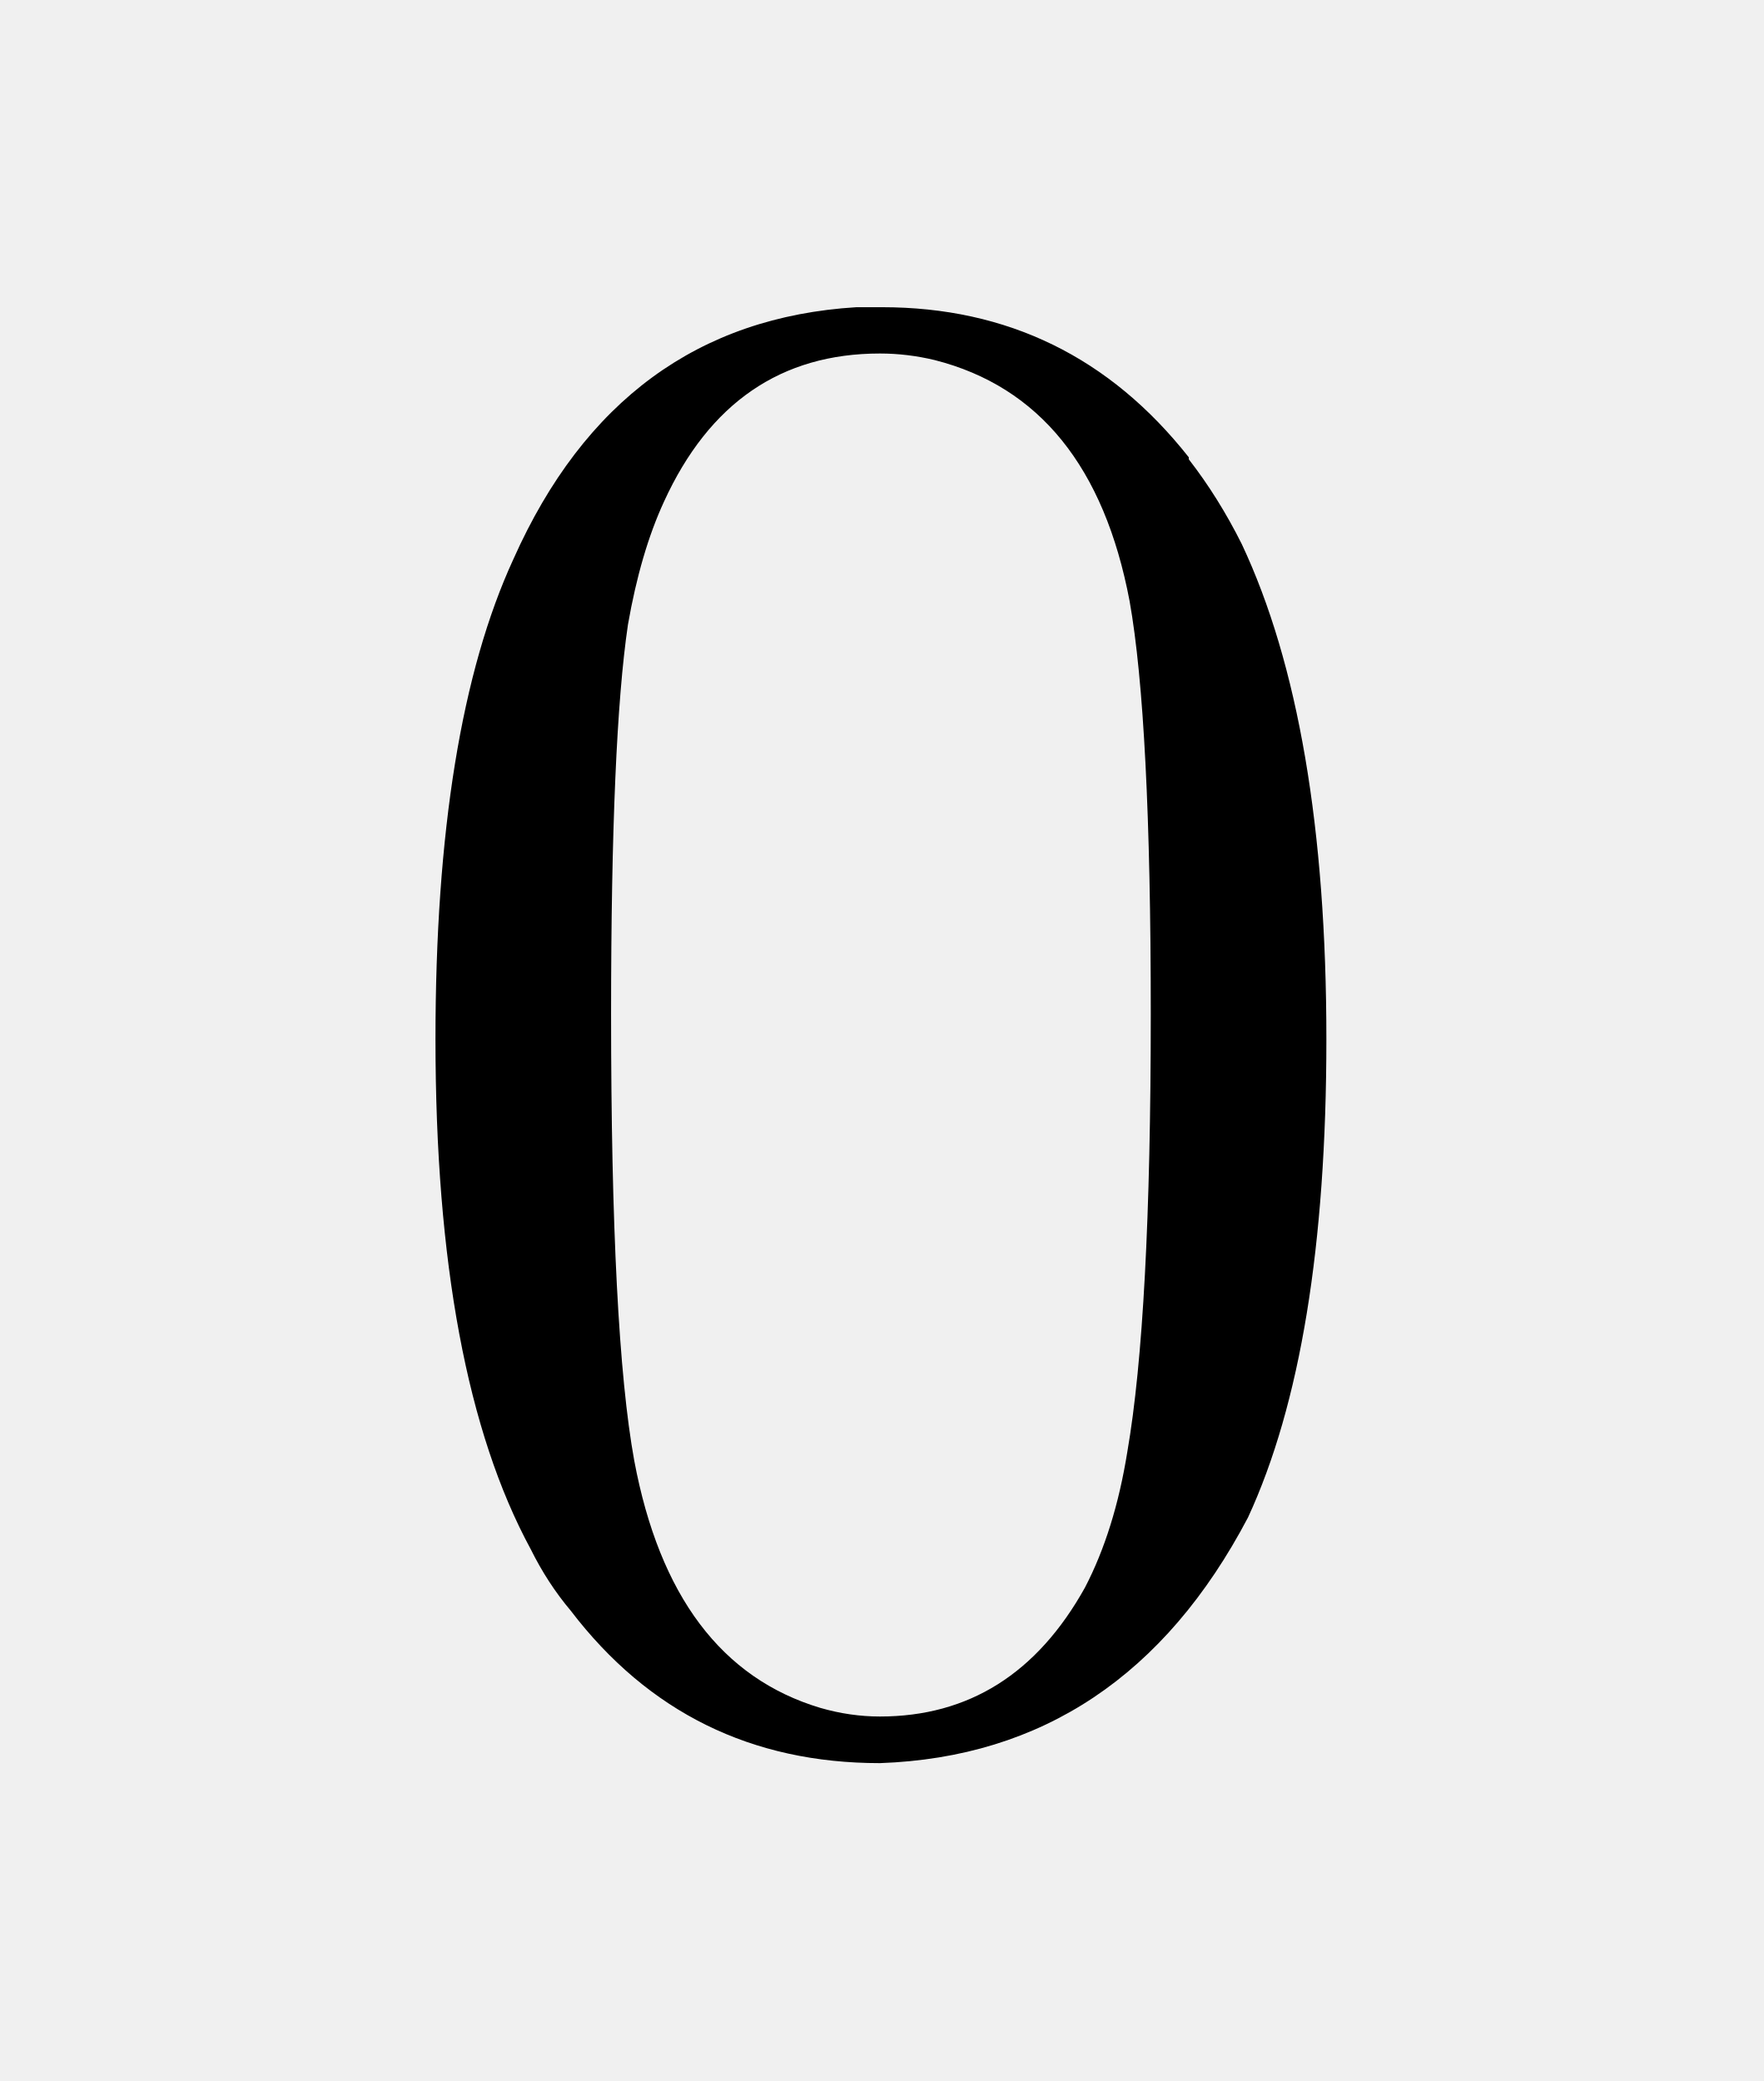
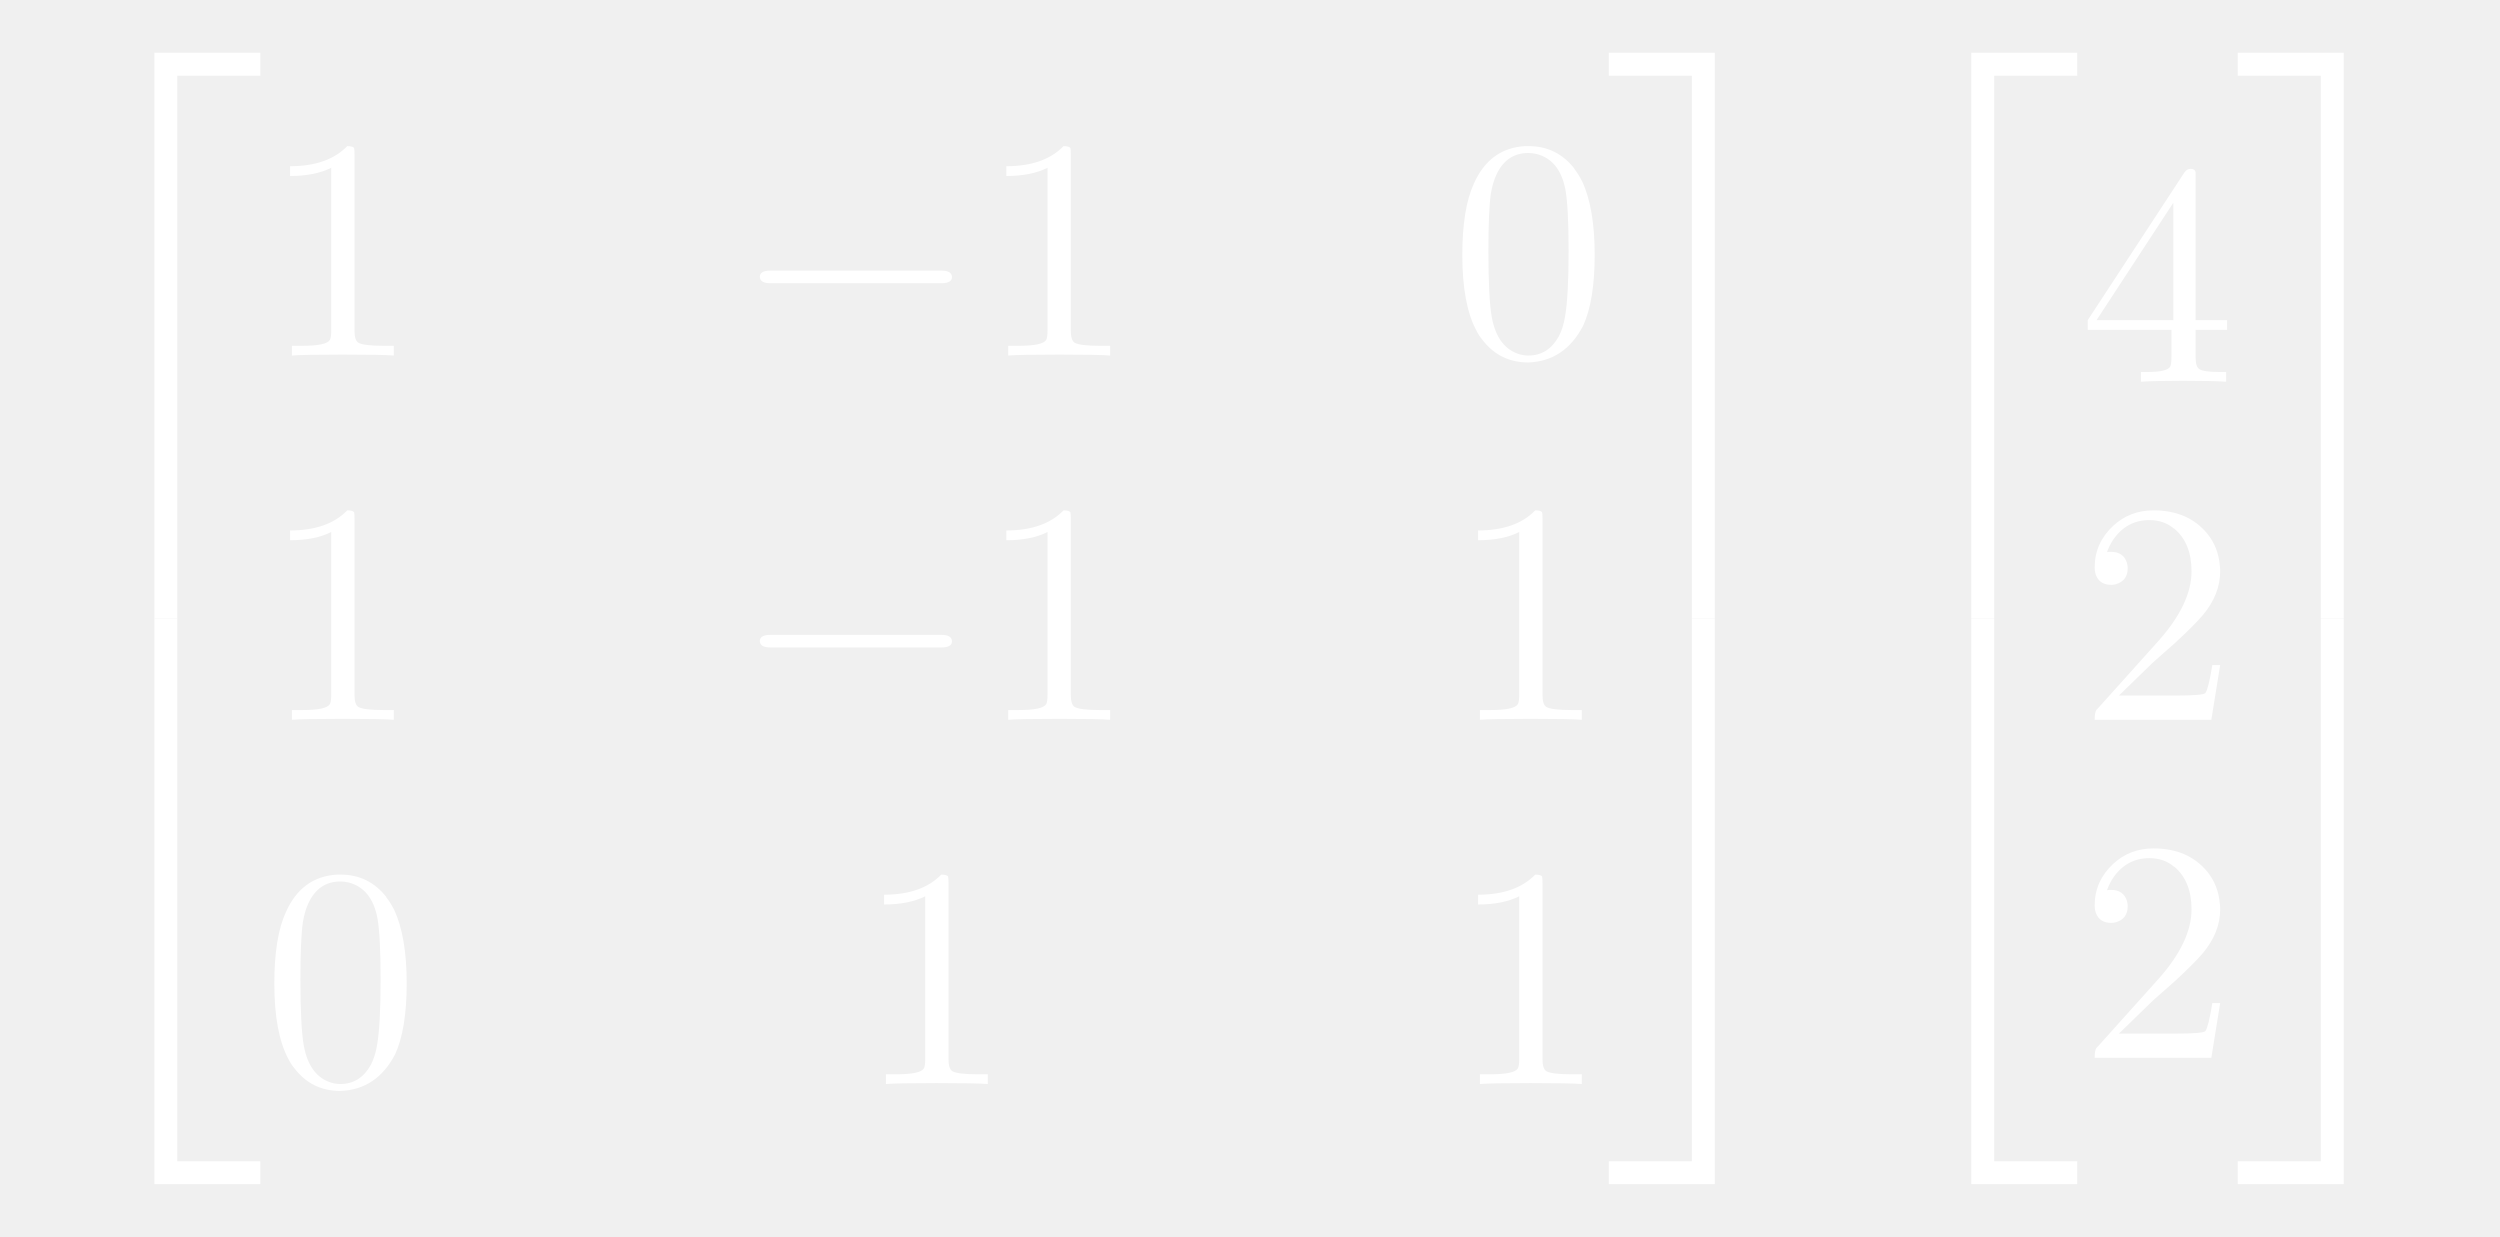
- <svg xmlns="http://www.w3.org/2000/svg" style="fill-opacity:1; color-rendering:auto; color-interpolation:auto; text-rendering:auto; stroke:black; stroke-linecap:square; stroke-miterlimit:10; shape-rendering:auto; stroke-opacity:1; fill:black; stroke-dasharray:none; font-weight:normal; stroke-width:1; font-family:'Dialog'; font-style:normal; stroke-linejoin:miter; font-size:12px; stroke-dashoffset:0; image-rendering:auto;" width="50" height="59">
+ <svg xmlns="http://www.w3.org/2000/svg" style="fill-opacity:1; color-rendering:auto; color-interpolation:auto; text-rendering:auto; stroke:black; stroke-linecap:square; stroke-miterlimit:10; shape-rendering:auto; stroke-opacity:1; fill:black; stroke-dasharray:none; font-weight:normal; stroke-width:1; font-family:'Dialog'; font-style:normal; stroke-linejoin:miter; font-size:12px; stroke-dashoffset:0; image-rendering:auto;" width="477" height="236">
  <defs id="genericDefs" />
  <g id="eq">
-     <g transform="scale(60,60) translate(0.1667,0.8111) scale(0.01,0.01)" style="font-size:100px; text-rendering:geometricPrecision; color-rendering:optimizeQuality; image-rendering:optimizeQuality; font-family:'jlm_cmr10'; color-interpolation:linearRGB;" id="0">
+     <g transform="scale(60,60) translate(0.1667,0.2067) scale(0.01,0.01)" style="font-size:100px; fill:white; text-rendering:geometricPrecision; image-rendering:optimizeQuality; color-rendering:optimizeQuality; font-family:'jlm_cmex10'; stroke:white; color-interpolation:linearRGB;" id="0">
+       <path style="stroke:none;" d="M32.422 175.984 L32.422 -3.906 L66.109 -3.906 L66.109 3.422 L39.703 3.422 L39.703 175.984 L32.422 175.984 Z" />
+     </g>
+     <g transform="matrix(60,0,0,60,0,0) translate(0.1667,2.0067) scale(0.01,0.01)" style="font-size:100px; fill:white; text-rendering:geometricPrecision; image-rendering:optimizeQuality; color-rendering:optimizeQuality; font-family:'jlm_cmex10'; stroke:white; color-interpolation:linearRGB;" id="1">
+       <path style="stroke:none;" d="M32.422 175.875 L32.422 -4 L39.703 -4 L39.703 168.609 L66.109 168.609 L66.109 175.875 L32.422 175.875 Z" />
+     </g>
+     <g transform="matrix(60,0,0,60,0,0) translate(0.8333,1.1306) scale(0.01,0.01)" style="font-size:100px; fill:white; text-rendering:geometricPrecision; image-rendering:optimizeQuality; color-rendering:optimizeQuality; font-family:'jlm_cmr10'; stroke:white; color-interpolation:linearRGB;" id="2">
+       <path style="stroke:none;" d="M29.406 -64 L29.406 -7.906 Q29.406 -4.906 30.594 -4.094 Q32.297 -3.094 38.703 -3.094 L41.906 -3.094 L41.906 0 Q38.406 -0.297 25.703 -0.297 Q13 -0.297 9.5 0 L9.5 -3.094 L12.703 -3.094 Q20.406 -3.094 21.5 -4.906 L21.594 -5 Q22 -5.797 22 -7.906 L22 -59.703 Q16.797 -57.094 8.906 -57.094 L8.906 -60.203 Q20.906 -60.203 27.094 -66.594 Q29 -66.594 29.297 -65.906 L29.297 -65.906 L29.297 -65.797 Q29.406 -65.5 29.406 -64 Z" />
+     </g>
+     <g transform="matrix(60,0,0,60,0,0) translate(2.3333,1.1306) scale(0.01,0.01)" style="font-size:100px; fill:white; text-rendering:geometricPrecision; image-rendering:optimizeQuality; color-rendering:optimizeQuality; font-family:'jlm_cmsy10'; stroke:white; color-interpolation:linearRGB;" id="3">
+       <path style="stroke:none;" d="M66.094 -23 L11.594 -23 Q8.406 -23 8.297 -25 Q8.297 -27 11.594 -27 L66.094 -27 Q69.297 -27 69.406 -25 Q69.406 -23 66.094 -23 Z" />
+     </g>
+     <g transform="matrix(60,0,0,60,0,0) translate(3.1111,1.1306) scale(0.01,0.01)" style="font-size:100px; fill:white; text-rendering:geometricPrecision; image-rendering:optimizeQuality; color-rendering:optimizeQuality; font-family:'jlm_cmr10'; stroke:white; color-interpolation:linearRGB;" id="4">
+       <path style="stroke:none;" d="M29.406 -64 L29.406 -7.906 Q29.406 -4.906 30.594 -4.094 Q32.297 -3.094 38.703 -3.094 L41.906 -3.094 L41.906 0 Q38.406 -0.297 25.703 -0.297 Q13 -0.297 9.5 0 L9.5 -3.094 L12.703 -3.094 Q20.406 -3.094 21.5 -4.906 L21.594 -5 Q22 -5.797 22 -7.906 L22 -59.703 Q16.797 -57.094 8.906 -57.094 L8.906 -60.203 Q20.906 -60.203 27.094 -66.594 Q29 -66.594 29.297 -65.906 L29.297 -65.906 L29.297 -65.797 Q29.406 -65.5 29.406 -64 Z" />
+     </g>
+     <g transform="matrix(60,0,0,60,0,0) translate(4.6111,1.1306) scale(0.01,0.01)" style="font-size:100px; fill:white; text-rendering:geometricPrecision; image-rendering:optimizeQuality; color-rendering:optimizeQuality; font-family:'jlm_cmr10'; stroke:white; color-interpolation:linearRGB;" id="5">
      <path style="stroke:none;" d="M46 -32 Q46 -17.406 42.297 -9.406 Q36.406 1.797 24.906 2.203 Q15.797 2.203 10.297 -5 Q9.203 -6.297 8.406 -7.906 Q3.906 -16.203 3.906 -32 Q3.906 -46.703 7.594 -54.703 Q12.594 -65.906 23.797 -66.594 L25 -66.594 Q33.906 -66.594 39.5 -59.5 L39.5 -59.406 Q40.906 -57.594 42 -55.406 Q46 -46.906 46 -32 ZM24.906 0 L24.906 0 Q31.203 0 34.594 -6.094 Q36 -8.797 36.594 -12.5 Q37.703 -18.906 37.703 -33.203 Q37.703 -47.094 36.703 -52.703 Q34.906 -62.203 27.5 -64.094 Q26.203 -64.406 24.906 -64.406 Q17.906 -64.406 14.703 -57.406 Q13.594 -55 13 -51.594 Q12.203 -46.203 12.203 -33.203 Q12.203 -18.094 13.297 -12.094 Q15.094 -2.5 22.094 -0.406 Q23.5 0 24.906 0 Z" />
+     </g>
+     <g transform="matrix(60,0,0,60,0,0) translate(0.8333,2.2889) scale(0.01,0.01)" style="font-size:100px; fill:white; text-rendering:geometricPrecision; image-rendering:optimizeQuality; color-rendering:optimizeQuality; font-family:'jlm_cmr10'; stroke:white; color-interpolation:linearRGB;" id="6">
+       <path style="stroke:none;" d="M29.406 -64 L29.406 -7.906 Q29.406 -4.906 30.594 -4.094 Q32.297 -3.094 38.703 -3.094 L41.906 -3.094 L41.906 0 Q38.406 -0.297 25.703 -0.297 Q13 -0.297 9.5 0 L9.5 -3.094 L12.703 -3.094 Q20.406 -3.094 21.5 -4.906 L21.594 -5 Q22 -5.797 22 -7.906 L22 -59.703 Q16.797 -57.094 8.906 -57.094 L8.906 -60.203 Q20.906 -60.203 27.094 -66.594 Q29 -66.594 29.297 -65.906 L29.297 -65.906 L29.297 -65.797 Q29.406 -65.5 29.406 -64 Z" />
+     </g>
+     <g transform="matrix(60,0,0,60,0,0) translate(2.3333,2.2889) scale(0.01,0.01)" style="font-size:100px; fill:white; text-rendering:geometricPrecision; image-rendering:optimizeQuality; color-rendering:optimizeQuality; font-family:'jlm_cmsy10'; stroke:white; color-interpolation:linearRGB;" id="7">
+       <path style="stroke:none;" d="M66.094 -23 L11.594 -23 Q8.406 -23 8.297 -25 Q8.297 -27 11.594 -27 L66.094 -27 Q69.297 -27 69.406 -25 Q69.406 -23 66.094 -23 Z" />
+     </g>
+     <g transform="matrix(60,0,0,60,0,0) translate(3.1111,2.2889) scale(0.01,0.01)" style="font-size:100px; fill:white; text-rendering:geometricPrecision; image-rendering:optimizeQuality; color-rendering:optimizeQuality; font-family:'jlm_cmr10'; stroke:white; color-interpolation:linearRGB;" id="8">
+       <path style="stroke:none;" d="M29.406 -64 L29.406 -7.906 Q29.406 -4.906 30.594 -4.094 Q32.297 -3.094 38.703 -3.094 L41.906 -3.094 L41.906 0 Q38.406 -0.297 25.703 -0.297 Q13 -0.297 9.5 0 L9.5 -3.094 L12.703 -3.094 Q20.406 -3.094 21.5 -4.906 L21.594 -5 Q22 -5.797 22 -7.906 L22 -59.703 Q16.797 -57.094 8.906 -57.094 L8.906 -60.203 Q20.906 -60.203 27.094 -66.594 Q29 -66.594 29.297 -65.906 L29.297 -65.906 L29.297 -65.797 Q29.406 -65.5 29.406 -64 Z" />
+     </g>
+     <g transform="matrix(60,0,0,60,0,0) translate(4.6111,2.2889) scale(0.01,0.01)" style="font-size:100px; fill:white; text-rendering:geometricPrecision; image-rendering:optimizeQuality; color-rendering:optimizeQuality; font-family:'jlm_cmr10'; stroke:white; color-interpolation:linearRGB;" id="9">
+       <path style="stroke:none;" d="M29.406 -64 L29.406 -7.906 Q29.406 -4.906 30.594 -4.094 Q32.297 -3.094 38.703 -3.094 L41.906 -3.094 L41.906 0 Q38.406 -0.297 25.703 -0.297 Q13 -0.297 9.5 0 L9.5 -3.094 L12.703 -3.094 Q20.406 -3.094 21.5 -4.906 L21.594 -5 Q22 -5.797 22 -7.906 L22 -59.703 Q16.797 -57.094 8.906 -57.094 L8.906 -60.203 Q20.906 -60.203 27.094 -66.594 Q29 -66.594 29.297 -65.906 L29.297 -65.906 L29.297 -65.797 Q29.406 -65.5 29.406 -64 Z" />
+     </g>
+     <g transform="matrix(60,0,0,60,0,0) translate(0.8333,3.4472) scale(0.01,0.01)" style="font-size:100px; fill:white; text-rendering:geometricPrecision; image-rendering:optimizeQuality; color-rendering:optimizeQuality; font-family:'jlm_cmr10'; stroke:white; color-interpolation:linearRGB;" id="10">
+       <path style="stroke:none;" d="M46 -32 Q46 -17.406 42.297 -9.406 Q36.406 1.797 24.906 2.203 Q15.797 2.203 10.297 -5 Q9.203 -6.297 8.406 -7.906 Q3.906 -16.203 3.906 -32 Q3.906 -46.703 7.594 -54.703 Q12.594 -65.906 23.797 -66.594 L25 -66.594 Q33.906 -66.594 39.5 -59.5 L39.5 -59.406 Q40.906 -57.594 42 -55.406 Q46 -46.906 46 -32 ZM24.906 0 L24.906 0 Q31.203 0 34.594 -6.094 Q36 -8.797 36.594 -12.5 Q37.703 -18.906 37.703 -33.203 Q37.703 -47.094 36.703 -52.703 Q34.906 -62.203 27.5 -64.094 Q26.203 -64.406 24.906 -64.406 Q17.906 -64.406 14.703 -57.406 Q13.594 -55 13 -51.594 Q12.203 -46.203 12.203 -33.203 Q12.203 -18.094 13.297 -12.094 Q15.094 -2.5 22.094 -0.406 Q23.5 0 24.906 0 Z" />
+     </g>
+     <g transform="matrix(60,0,0,60,0,0) translate(2.7222,3.4472) scale(0.01,0.01)" style="font-size:100px; fill:white; text-rendering:geometricPrecision; image-rendering:optimizeQuality; color-rendering:optimizeQuality; font-family:'jlm_cmr10'; stroke:white; color-interpolation:linearRGB;" id="11">
+       <path style="stroke:none;" d="M29.406 -64 L29.406 -7.906 Q29.406 -4.906 30.594 -4.094 Q32.297 -3.094 38.703 -3.094 L41.906 -3.094 L41.906 0 Q38.406 -0.297 25.703 -0.297 Q13 -0.297 9.5 0 L9.5 -3.094 L12.703 -3.094 Q20.406 -3.094 21.5 -4.906 L21.594 -5 Q22 -5.797 22 -7.906 L22 -59.703 Q16.797 -57.094 8.906 -57.094 L8.906 -60.203 Q20.906 -60.203 27.094 -66.594 Q29 -66.594 29.297 -65.906 L29.297 -65.906 L29.297 -65.797 Q29.406 -65.5 29.406 -64 Z" />
+     </g>
+     <g transform="matrix(60,0,0,60,0,0) translate(4.6111,3.4472) scale(0.01,0.01)" style="font-size:100px; fill:white; text-rendering:geometricPrecision; image-rendering:optimizeQuality; color-rendering:optimizeQuality; font-family:'jlm_cmr10'; stroke:white; color-interpolation:linearRGB;" id="12">
+       <path style="stroke:none;" d="M29.406 -64 L29.406 -7.906 Q29.406 -4.906 30.594 -4.094 Q32.297 -3.094 38.703 -3.094 L41.906 -3.094 L41.906 0 Q38.406 -0.297 25.703 -0.297 Q13 -0.297 9.5 0 L9.5 -3.094 L12.703 -3.094 Q20.406 -3.094 21.5 -4.906 L21.594 -5 Q22 -5.797 22 -7.906 L22 -59.703 Q16.797 -57.094 8.906 -57.094 L8.906 -60.203 Q20.906 -60.203 27.094 -66.594 Q29 -66.594 29.297 -65.906 L29.297 -65.906 L29.297 -65.797 Q29.406 -65.5 29.406 -64 Z" />
+     </g>
+     <g transform="matrix(60,0,0,60,0,0) translate(5.1111,0.2067) scale(0.01,0.01)" style="font-size:100px; fill:white; text-rendering:geometricPrecision; image-rendering:optimizeQuality; color-rendering:optimizeQuality; font-family:'jlm_cmex10'; stroke:white; color-interpolation:linearRGB;" id="13">
+       <path style="stroke:none;" d="M26.906 175.984 L26.906 3.422 L0.484 3.422 L0.484 -3.906 L34.188 -3.906 L34.188 175.984 L26.906 175.984 Z" />
+     </g>
+     <g transform="matrix(60,0,0,60,0,0) translate(5.1111,2.0067) scale(0.01,0.01)" style="font-size:100px; fill:white; text-rendering:geometricPrecision; image-rendering:optimizeQuality; color-rendering:optimizeQuality; font-family:'jlm_cmex10'; stroke:white; color-interpolation:linearRGB;" id="14">
+       <path style="stroke:none;" d="M0.484 175.875 L0.484 168.609 L26.906 168.609 L26.906 -4 L34.188 -4 L34.188 175.875 L0.484 175.875 Z" />
+     </g>
+     <g transform="matrix(60,0,0,60,0,0) translate(5.9445,0.2067) scale(0.01,0.01)" style="font-size:100px; fill:white; text-rendering:geometricPrecision; image-rendering:optimizeQuality; color-rendering:optimizeQuality; font-family:'jlm_cmex10'; stroke:white; color-interpolation:linearRGB;" id="15">
+       <path style="stroke:none;" d="M32.422 175.984 L32.422 -3.906 L66.109 -3.906 L66.109 3.422 L39.703 3.422 L39.703 175.984 L32.422 175.984 Z" />
+     </g>
+     <g transform="matrix(60,0,0,60,0,0) translate(5.9445,2.0067) scale(0.01,0.01)" style="font-size:100px; fill:white; text-rendering:geometricPrecision; image-rendering:optimizeQuality; color-rendering:optimizeQuality; font-family:'jlm_cmex10'; stroke:white; color-interpolation:linearRGB;" id="16">
+       <path style="stroke:none;" d="M32.422 175.875 L32.422 -4 L39.703 -4 L39.703 168.609 L66.109 168.609 L66.109 175.875 L32.422 175.875 Z" />
+     </g>
+     <g transform="matrix(60,0,0,60,0,0) translate(6.6111,1.2139) scale(0.01,0.01)" style="font-size:100px; fill:white; text-rendering:geometricPrecision; image-rendering:optimizeQuality; color-rendering:optimizeQuality; font-family:'jlm_cmr10'; stroke:white; color-interpolation:linearRGB;" id="17">
+       <path style="stroke:none;" d="M2.797 -16.5 L2.797 -19.594 L33.5 -66.5 Q34.297 -67.703 35.5 -67.703 Q36.906 -67.703 37.094 -66.594 L37.094 -65.094 L37.094 -19.594 L47.094 -19.594 L47.094 -16.5 L37.094 -16.5 L37.094 -7.797 Q37.094 -4.703 38.297 -4 Q39.703 -3.094 44.703 -3.094 L46.797 -3.094 L46.797 0 Q42.703 -0.297 33.203 -0.297 Q23.797 -0.297 19.703 0 L19.703 -3.094 L21.797 -3.094 Q28 -3.094 29 -4.797 Q29.406 -5.5 29.406 -7.797 L29.406 -16.5 L2.797 -16.5 ZM30 -19.594 L30 -56.906 L5.594 -19.594 L30 -19.594 Z" />
+     </g>
+     <g transform="matrix(60,0,0,60,0,0) translate(6.6111,2.2889) scale(0.01,0.01)" style="font-size:100px; fill:white; text-rendering:geometricPrecision; image-rendering:optimizeQuality; color-rendering:optimizeQuality; font-family:'jlm_cmr10'; stroke:white; color-interpolation:linearRGB;" id="18">
+       <path style="stroke:none;" d="M44.906 -17.406 L44.906 -17.406 L42.094 0 L5 0 Q5 -2.5 5.594 -3.203 L6.094 -3.703 L25.297 -25.094 Q35.797 -36.906 35.797 -47.203 Q35.797 -56.094 30.406 -60.703 L30.297 -60.797 L30.203 -60.797 Q27 -63.5 22.406 -63.5 Q15.203 -63.5 10.906 -57.297 Q9.703 -55.5 8.906 -53.297 Q9.203 -53.406 10.203 -53.406 Q14.203 -53.406 15.297 -49.797 L15.297 -49.703 Q15.5 -49 15.5 -48.203 Q15.5 -44.203 11.703 -43.094 Q10.906 -42.906 10.297 -42.906 Q6.594 -42.906 5.406 -46 Q5 -47.094 5 -48.5 Q5 -56.203 10.906 -61.703 Q16.203 -66.594 23.703 -66.594 Q34.703 -66.594 40.797 -59.203 Q44.297 -54.906 44.797 -49 Q44.906 -48.094 44.906 -47.203 Q44.906 -39.906 39.406 -33.297 Q36.5 -29.906 30.406 -24.297 L24.297 -18.906 L23.297 -18 L12.703 -7.703 L30.703 -7.703 Q39.5 -7.703 40.203 -8.5 Q41.203 -9.906 42.406 -17.406 L44.906 -17.406 Z" />
+     </g>
+     <g transform="matrix(60,0,0,60,0,0) translate(6.6111,3.3639) scale(0.01,0.01)" style="font-size:100px; fill:white; text-rendering:geometricPrecision; image-rendering:optimizeQuality; color-rendering:optimizeQuality; font-family:'jlm_cmr10'; stroke:white; color-interpolation:linearRGB;" id="19">
+       <path style="stroke:none;" d="M44.906 -17.406 L44.906 -17.406 L42.094 0 L5 0 Q5 -2.5 5.594 -3.203 L6.094 -3.703 L25.297 -25.094 Q35.797 -36.906 35.797 -47.203 Q35.797 -56.094 30.406 -60.703 L30.297 -60.797 L30.203 -60.797 Q27 -63.5 22.406 -63.5 Q15.203 -63.5 10.906 -57.297 Q9.703 -55.5 8.906 -53.297 Q9.203 -53.406 10.203 -53.406 Q14.203 -53.406 15.297 -49.797 L15.297 -49.703 Q15.5 -49 15.5 -48.203 Q15.5 -44.203 11.703 -43.094 Q10.906 -42.906 10.297 -42.906 Q6.594 -42.906 5.406 -46 Q5 -47.094 5 -48.5 Q5 -56.203 10.906 -61.703 Q16.203 -66.594 23.703 -66.594 Q34.703 -66.594 40.797 -59.203 Q44.297 -54.906 44.797 -49 Q44.906 -48.094 44.906 -47.203 Q44.906 -39.906 39.406 -33.297 Q36.5 -29.906 30.406 -24.297 L24.297 -18.906 L23.297 -18 L12.703 -7.703 L30.703 -7.703 Q39.5 -7.703 40.203 -8.5 Q41.203 -9.906 42.406 -17.406 L44.906 -17.406 Z" />
+     </g>
+     <g transform="matrix(60,0,0,60,0,0) translate(7.1111,0.2067) scale(0.01,0.01)" style="font-size:100px; fill:white; text-rendering:geometricPrecision; image-rendering:optimizeQuality; color-rendering:optimizeQuality; font-family:'jlm_cmex10'; stroke:white; color-interpolation:linearRGB;" id="20">
+       <path style="stroke:none;" d="M26.906 175.984 L26.906 3.422 L0.484 3.422 L0.484 -3.906 L34.188 -3.906 L34.188 175.984 L26.906 175.984 Z" />
+     </g>
+     <g transform="matrix(60,0,0,60,0,0) translate(7.1111,2.0067) scale(0.01,0.01)" style="font-size:100px; fill:white; text-rendering:geometricPrecision; image-rendering:optimizeQuality; color-rendering:optimizeQuality; font-family:'jlm_cmex10'; stroke:white; color-interpolation:linearRGB;" id="21">
+       <path style="stroke:none;" d="M0.484 175.875 L0.484 168.609 L26.906 168.609 L26.906 -4 L34.188 -4 L34.188 175.875 L0.484 175.875 Z" />
    </g>
  </g>
</svg>
